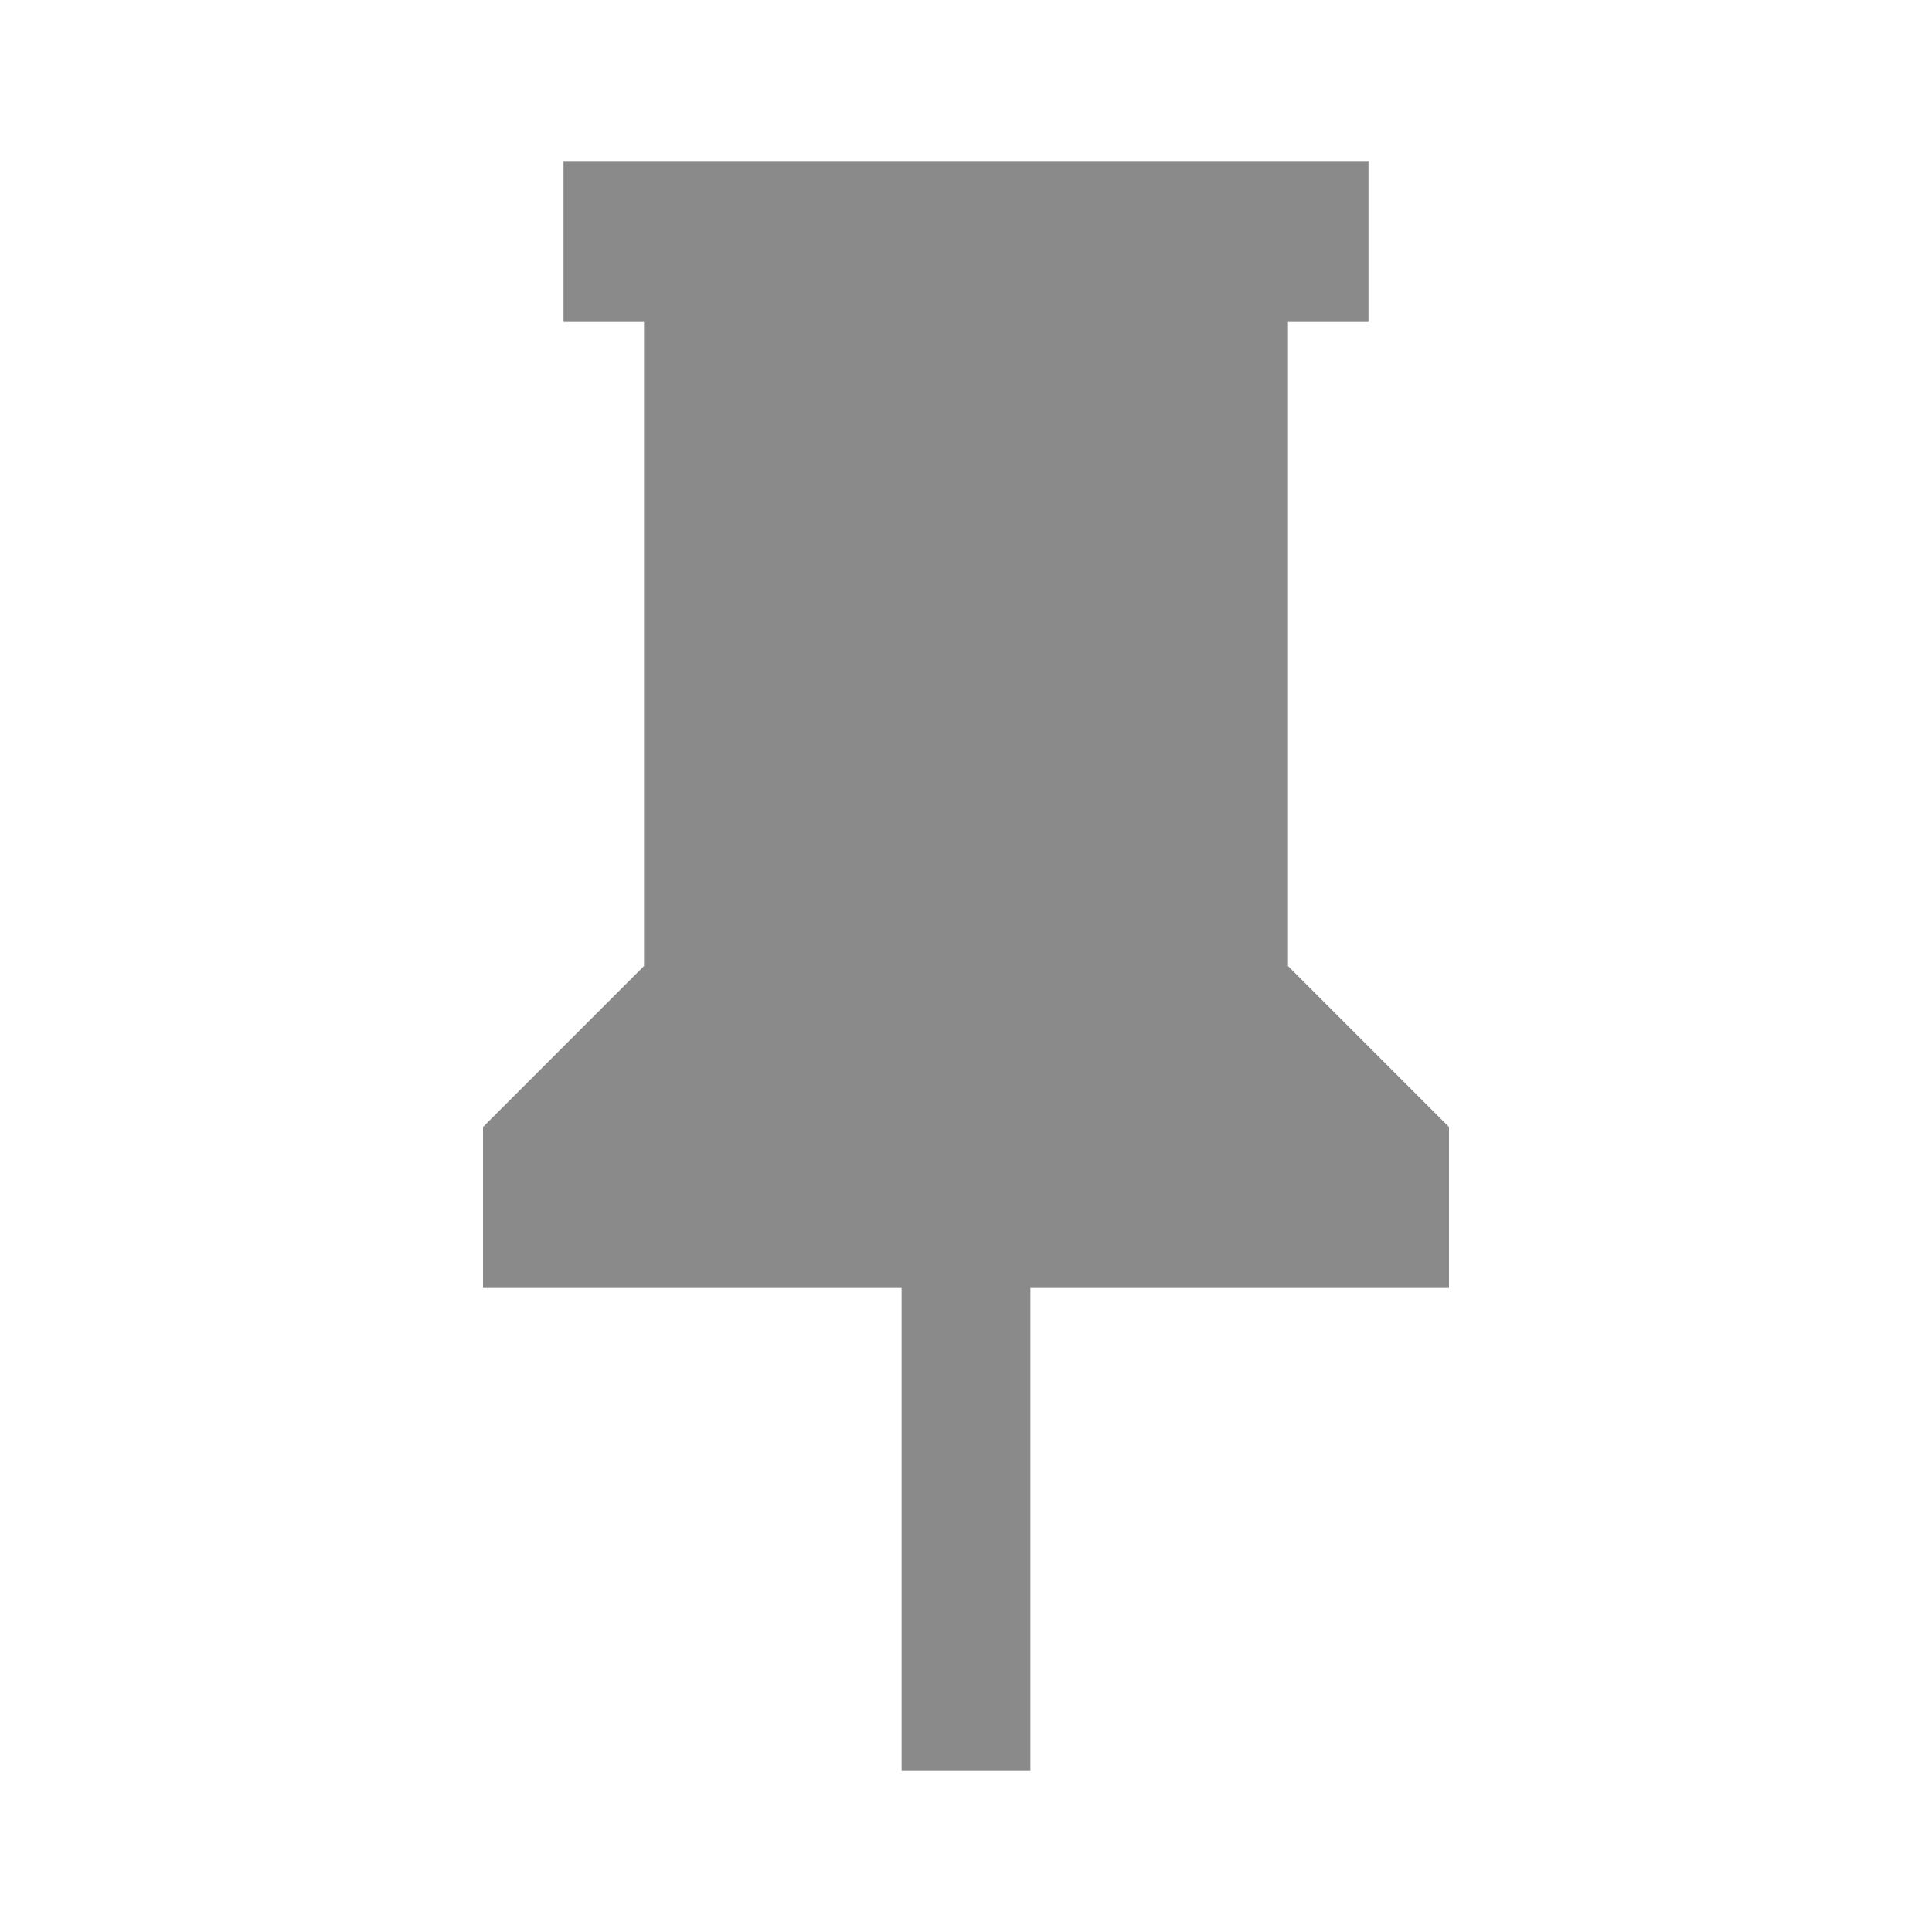
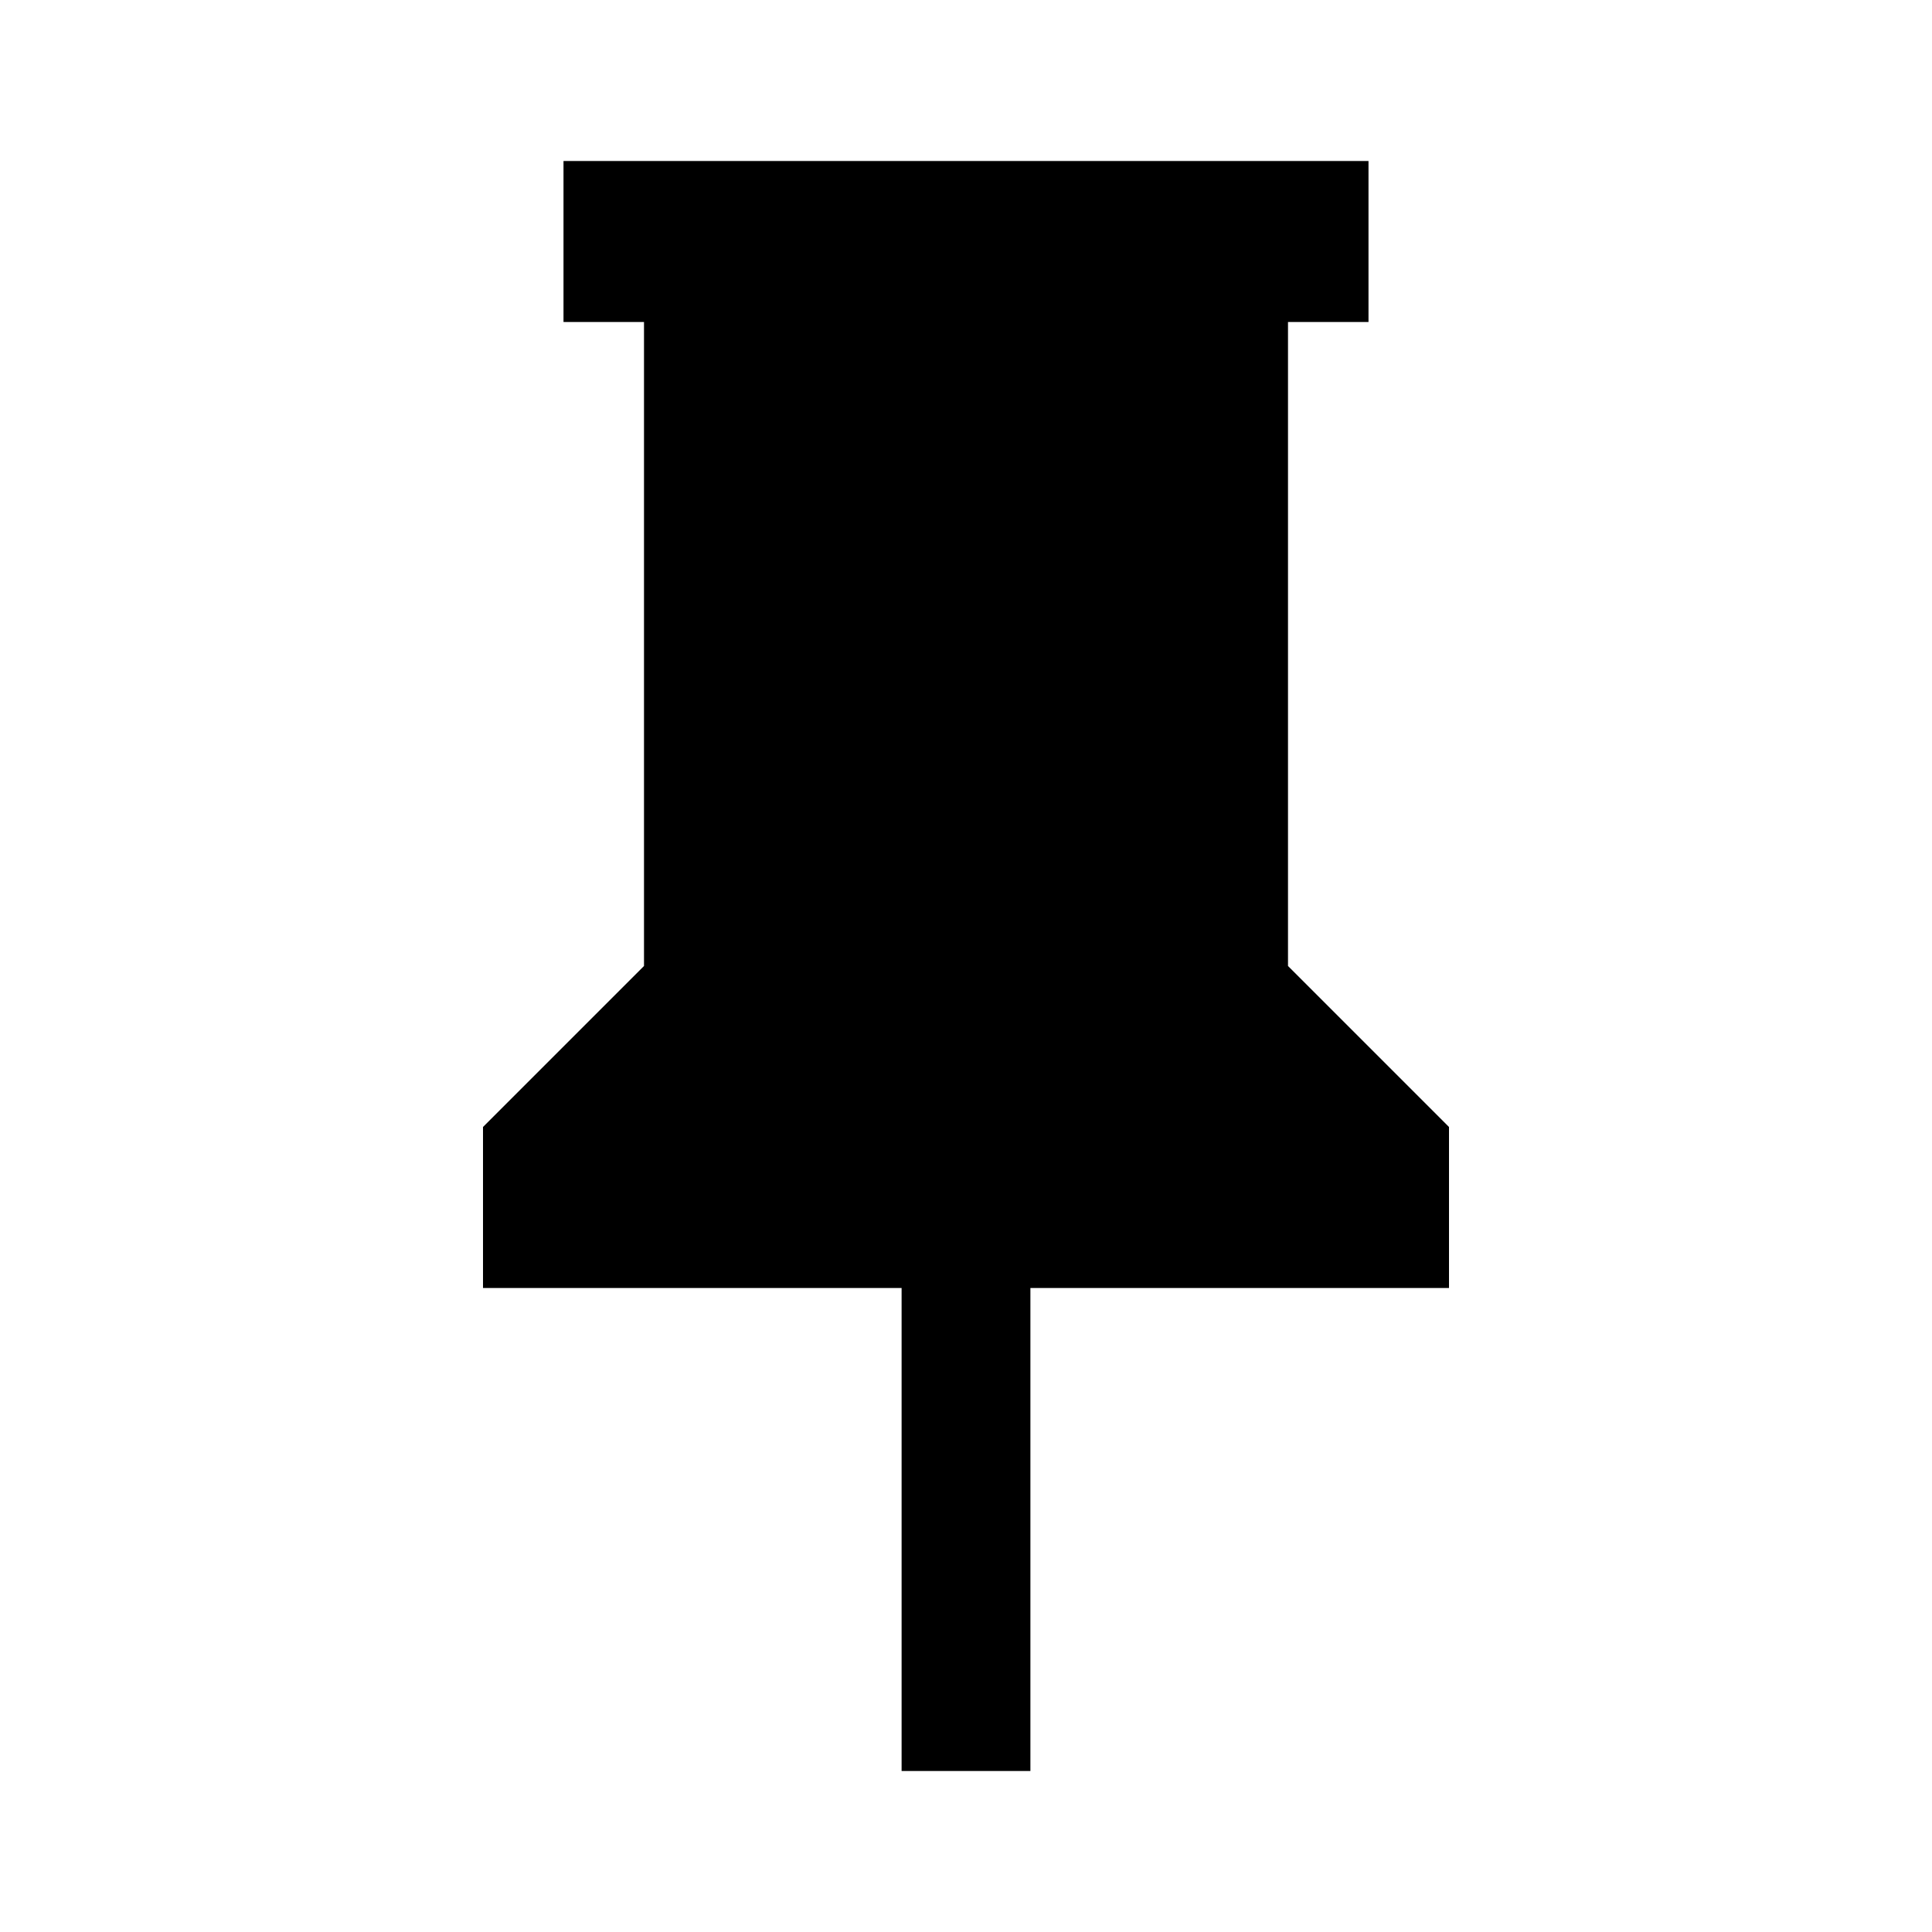
<svg class="icon" style="" viewBox="0 0 1024 1024" version="1.1" width="32" height="32">
-   <path d="M682.667 512V170.667h42.667V85.333H298.667v85.333h42.667v341.333l-85.333 85.333v85.333h221.867v256h68.267v-256H768v-85.333l-85.333-85.333z" fill="#8a8a8a" p-id="1112" />
+   <path d="M682.667 512V170.667h42.667V85.333H298.667v85.333h42.667v341.333l-85.333 85.333v85.333h221.867v256h68.267v-256H768v-85.333l-85.333-85.333z" />
</svg>
